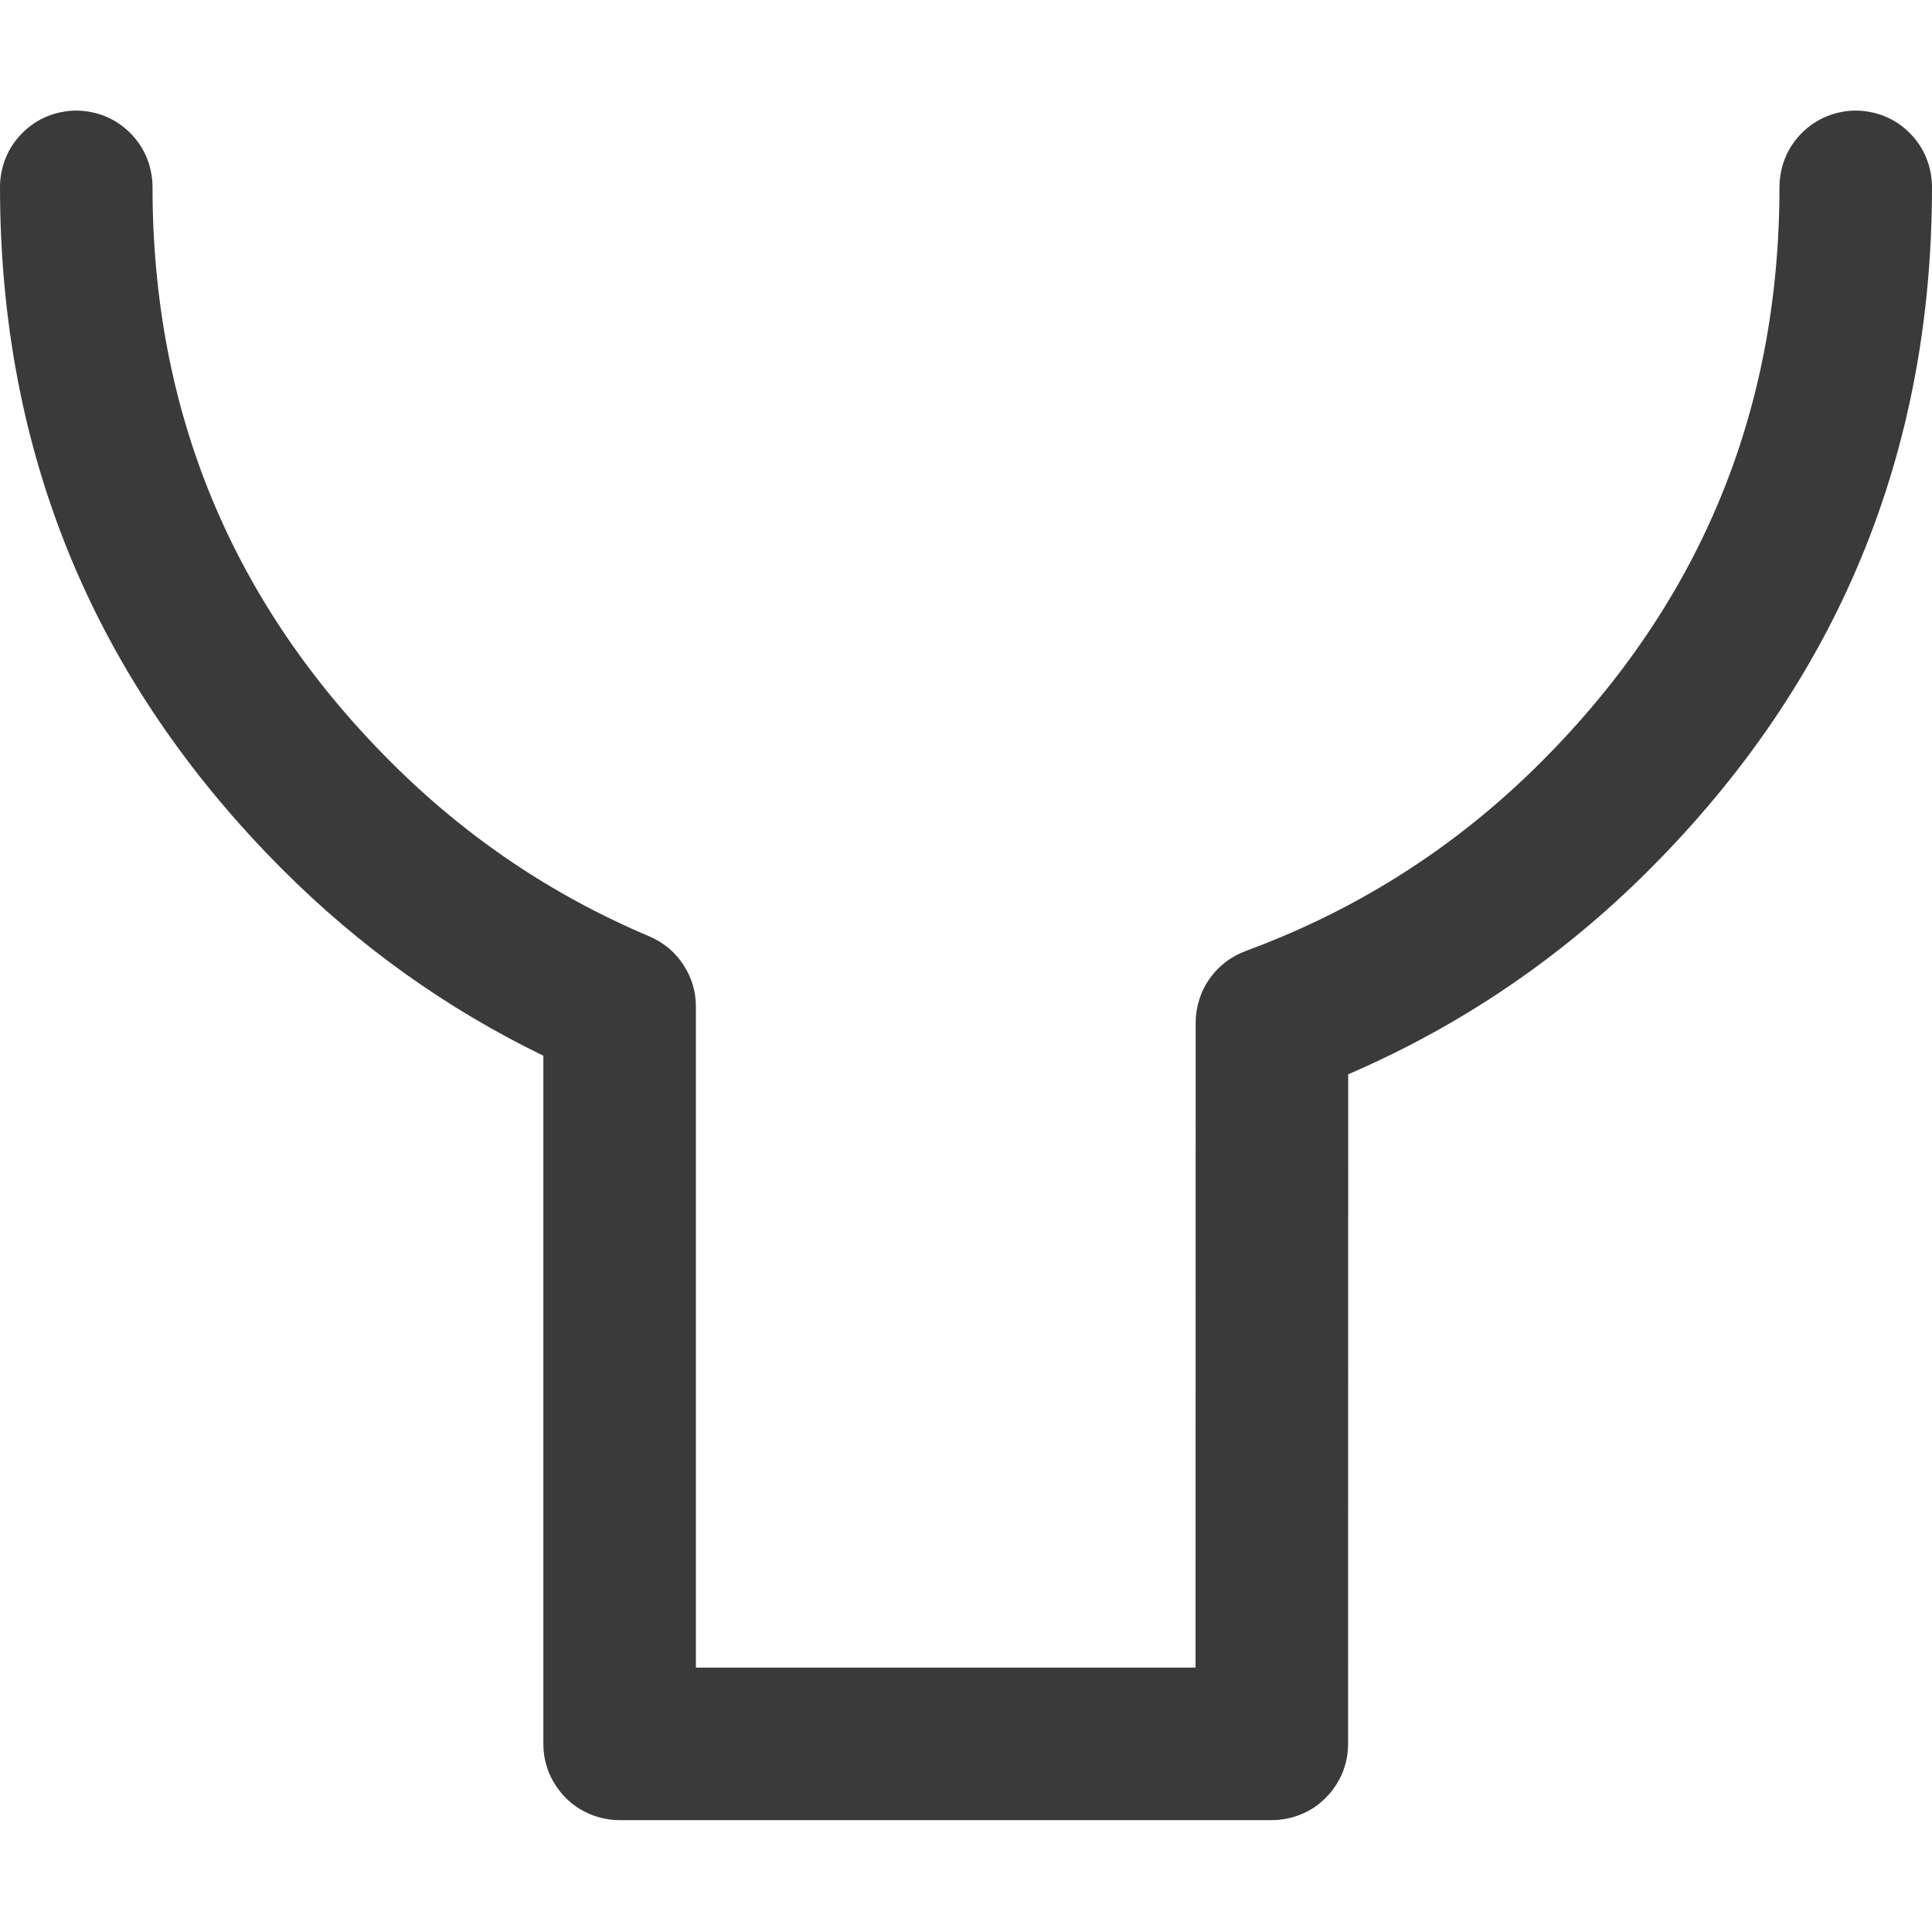
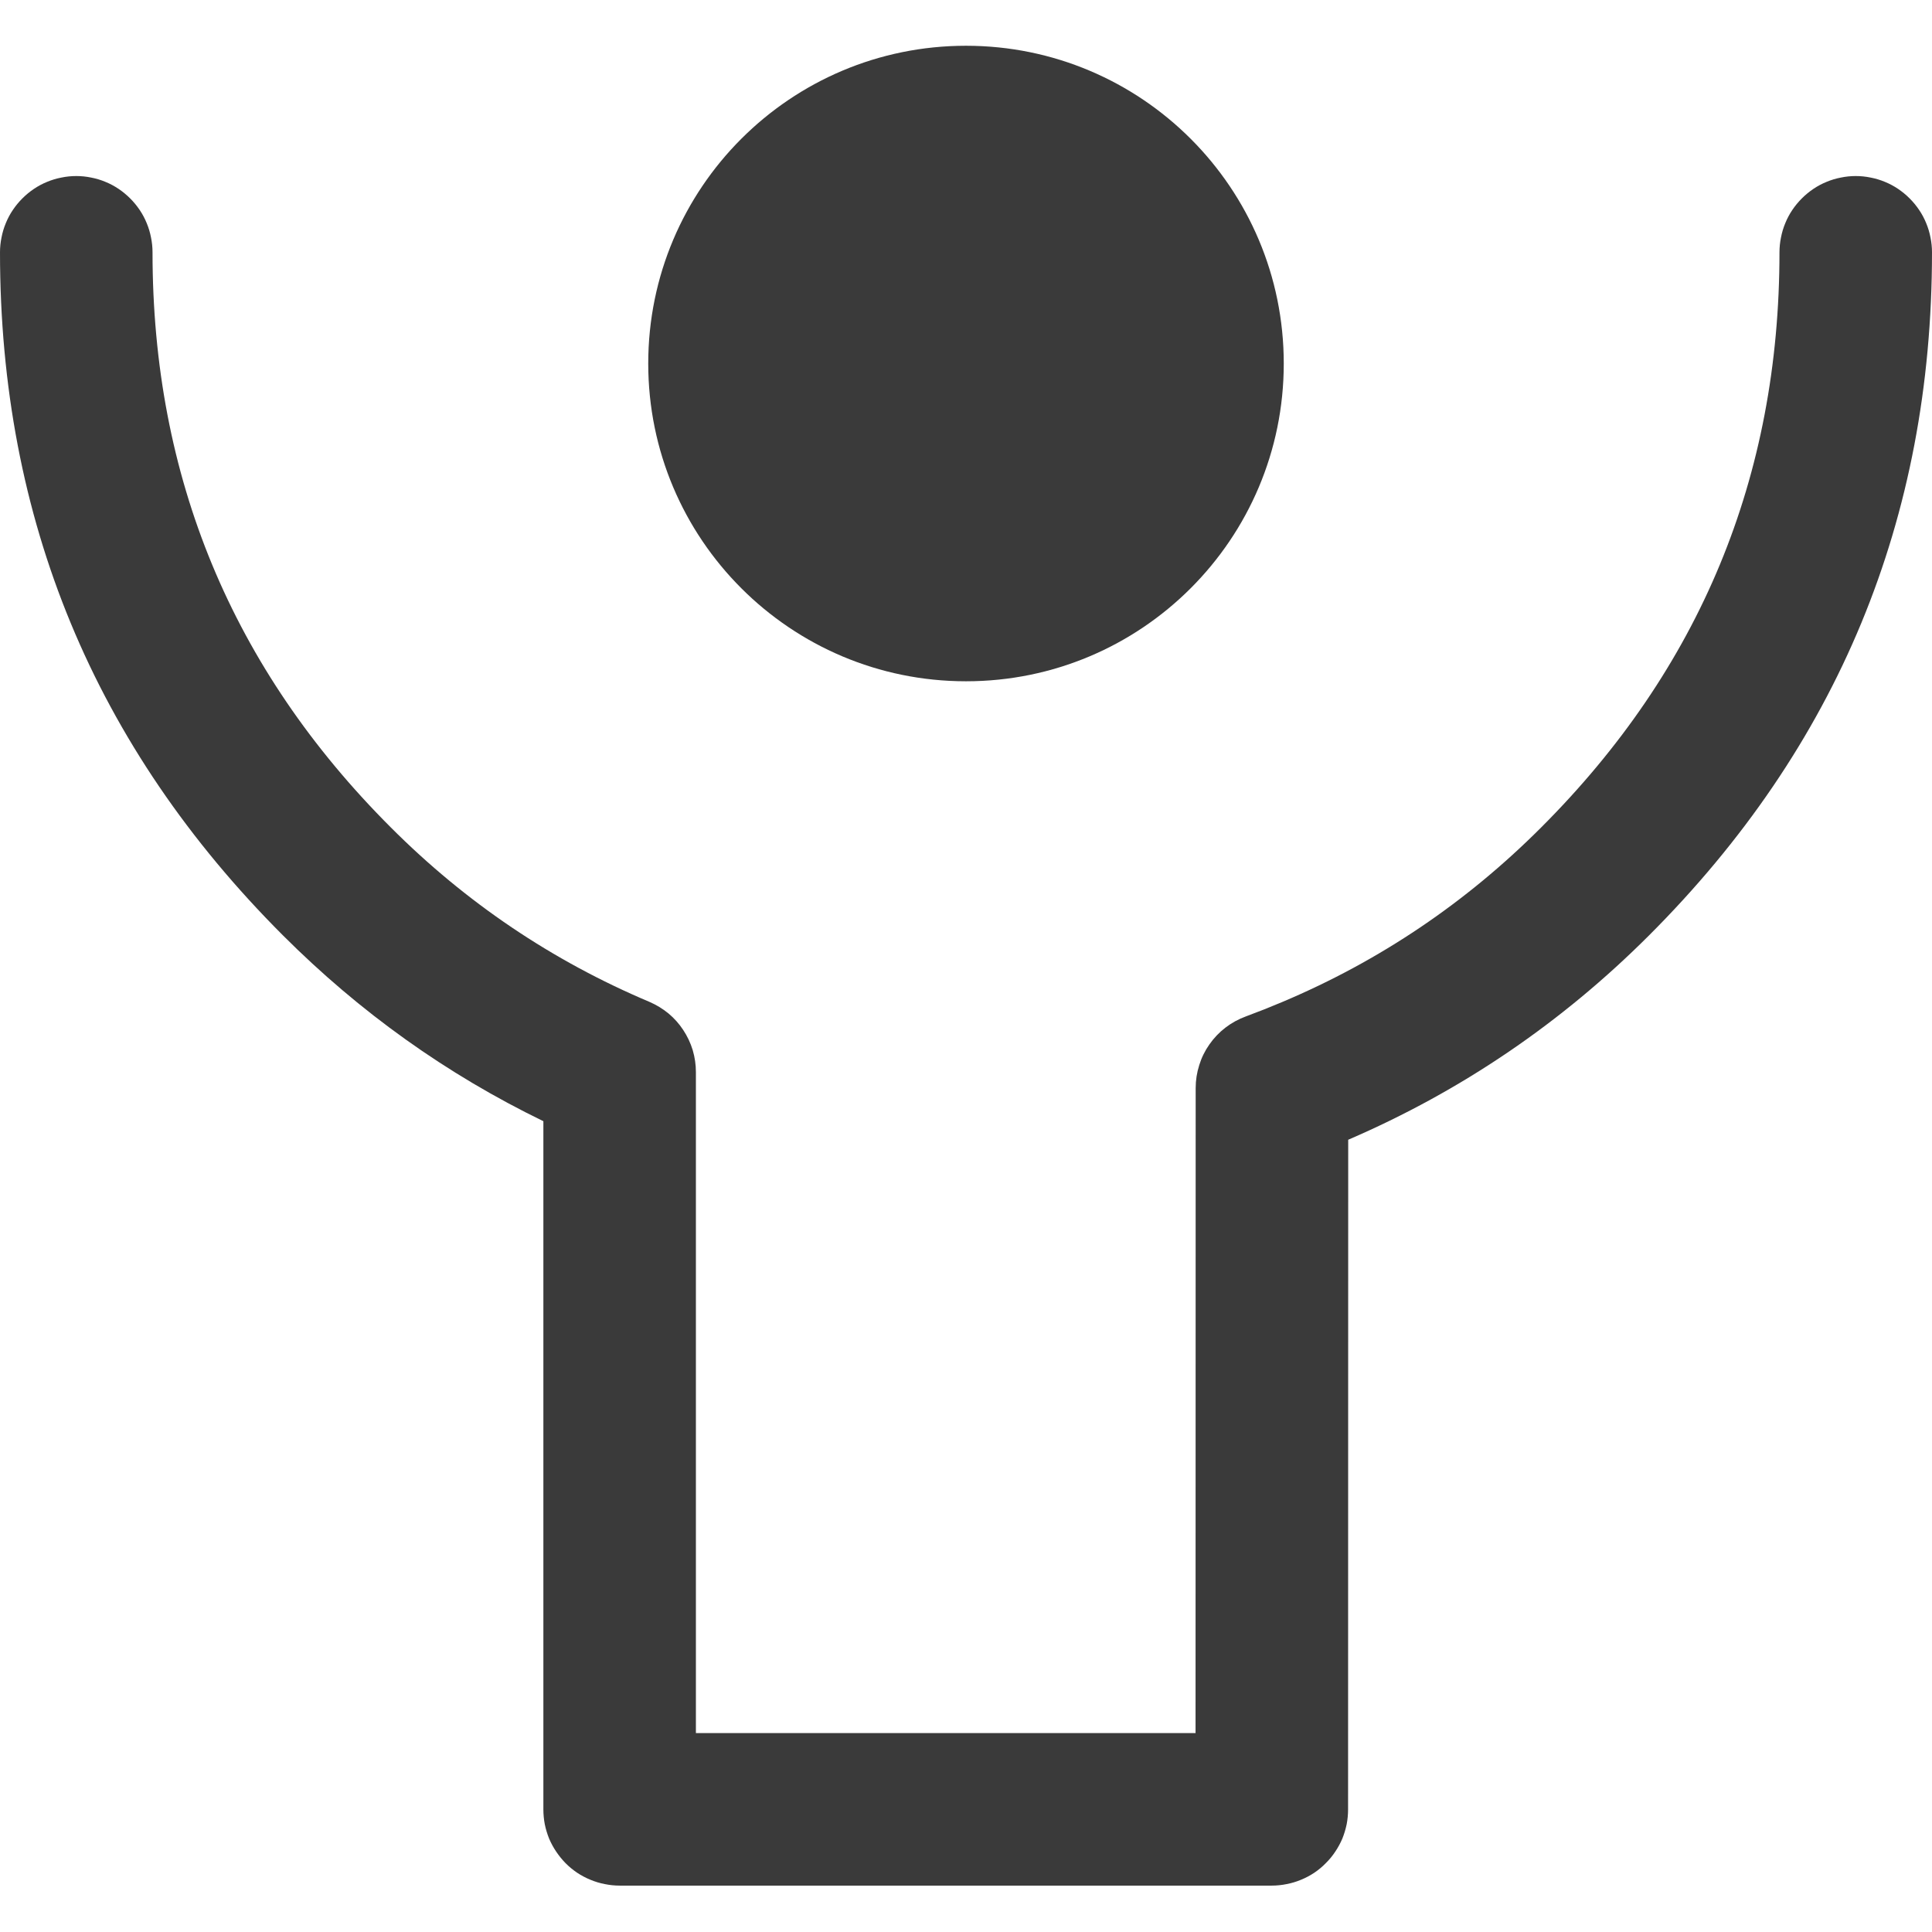
- <svg xmlns="http://www.w3.org/2000/svg" fill-rule="evenodd" clip-rule="evenodd" viewBox="0.4 1.53 15.2 13.45" width="16" height="16">
+ <svg xmlns="http://www.w3.org/2000/svg" fill-rule="evenodd" clip-rule="evenodd" viewBox="0.4 0.5 15.2 14.48" width="16" height="16">
+   <path d="M10.5,3C10.5,4.381,9.381,5.5,8,5.5C6.619,5.5,5.5,4.381,5.5,3C5.5,1.619,6.619,0.5,8,0.5C9.381,0.5,10.5,1.619,10.5,3Z" fill="#3A3A3A" />
  <path d="M0.4,2.125Q0.4,2.066,0.412,2.008Q0.423,1.95,0.446,1.895Q0.468,1.841,0.501,1.792Q0.534,1.743,0.576,1.701Q0.618,1.659,0.667,1.626Q0.716,1.593,0.77,1.571Q0.825,1.548,0.883,1.537Q0.941,1.525,1,1.525Q1.059,1.525,1.117,1.537Q1.175,1.548,1.23,1.571Q1.284,1.593,1.333,1.626Q1.382,1.659,1.424,1.701Q1.466,1.743,1.499,1.792Q1.532,1.841,1.554,1.895Q1.577,1.95,1.588,2.008Q1.6,2.066,1.6,2.125L1.6,2.125Q1.6,4.776,3.475,6.65Q4.361,7.537,5.509,8.022Q5.59,8.057,5.659,8.113Q5.727,8.17,5.775,8.243Q5.824,8.317,5.85,8.402Q5.875,8.487,5.875,8.575L5.875,13.775L9.806,13.775L9.807,8.7Q9.807,8.608,9.835,8.52Q9.862,8.432,9.915,8.357Q9.968,8.281,10.041,8.225Q10.114,8.169,10.201,8.137Q10.347,8.083,10.491,8.022Q11.639,7.537,12.525,6.65Q14.4,4.776,14.4,2.125L14.4,2.125Q14.4,2.066,14.412,2.008Q14.423,1.95,14.446,1.895Q14.468,1.841,14.501,1.792Q14.534,1.743,14.576,1.701Q14.618,1.659,14.667,1.626Q14.716,1.593,14.77,1.571Q14.825,1.548,14.883,1.537Q14.941,1.525,15,1.525Q15.059,1.525,15.117,1.537Q15.175,1.548,15.23,1.571Q15.284,1.593,15.333,1.626Q15.382,1.659,15.424,1.701Q15.466,1.743,15.499,1.792Q15.532,1.841,15.554,1.895Q15.577,1.95,15.588,2.008Q15.6,2.066,15.6,2.125L15.6,2.125Q15.6,5.273,13.374,7.499Q12.341,8.532,11.007,9.107L11.006,14.375Q11.006,14.434,10.995,14.492Q10.983,14.55,10.961,14.605Q10.938,14.659,10.905,14.708Q10.872,14.758,10.83,14.799Q10.789,14.841,10.74,14.874Q10.69,14.907,10.636,14.929Q10.581,14.952,10.523,14.963Q10.465,14.975,10.406,14.975L5.275,14.975Q5.216,14.975,5.158,14.963Q5.1,14.952,5.045,14.929Q4.991,14.907,4.941,14.874Q4.892,14.841,4.85,14.799Q4.809,14.757,4.776,14.708Q4.743,14.659,4.72,14.605Q4.698,14.55,4.686,14.492Q4.675,14.434,4.675,14.375L4.675,8.961Q3.534,8.407,2.626,7.499Q0.4,5.273,0.4,2.125L0.4,2.125Z" fill="#3A3A3A" />
</svg>
